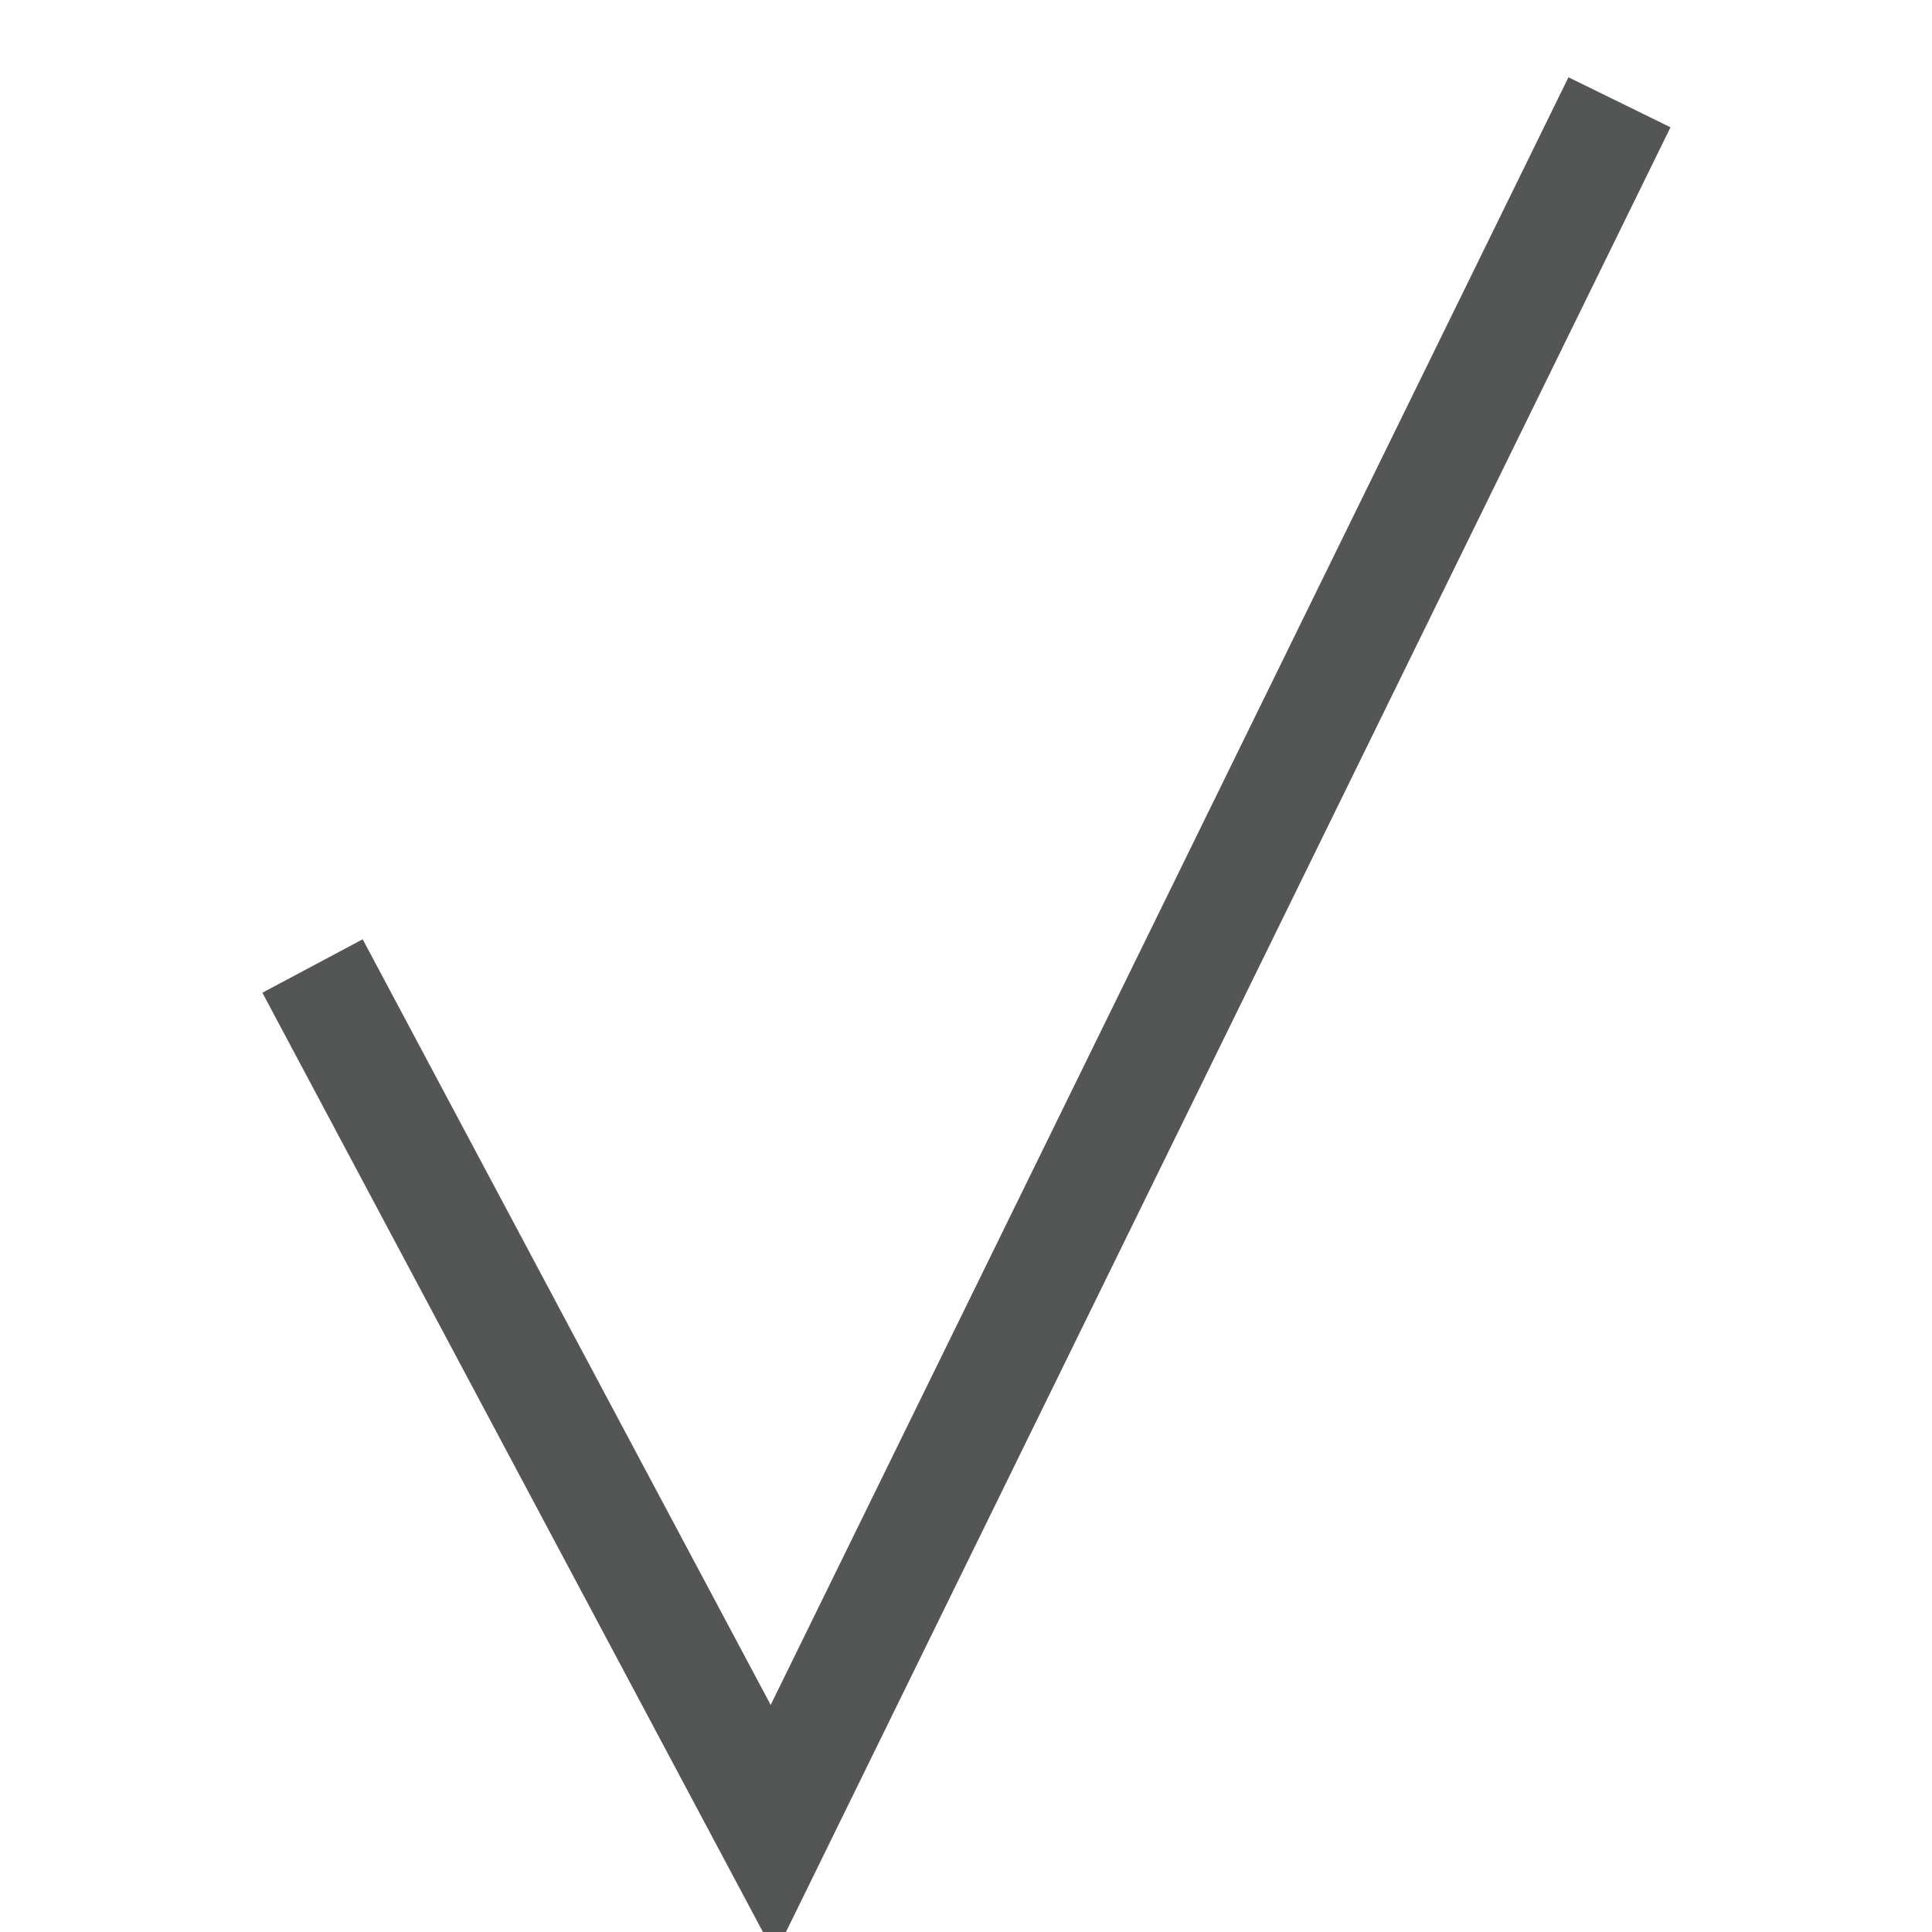
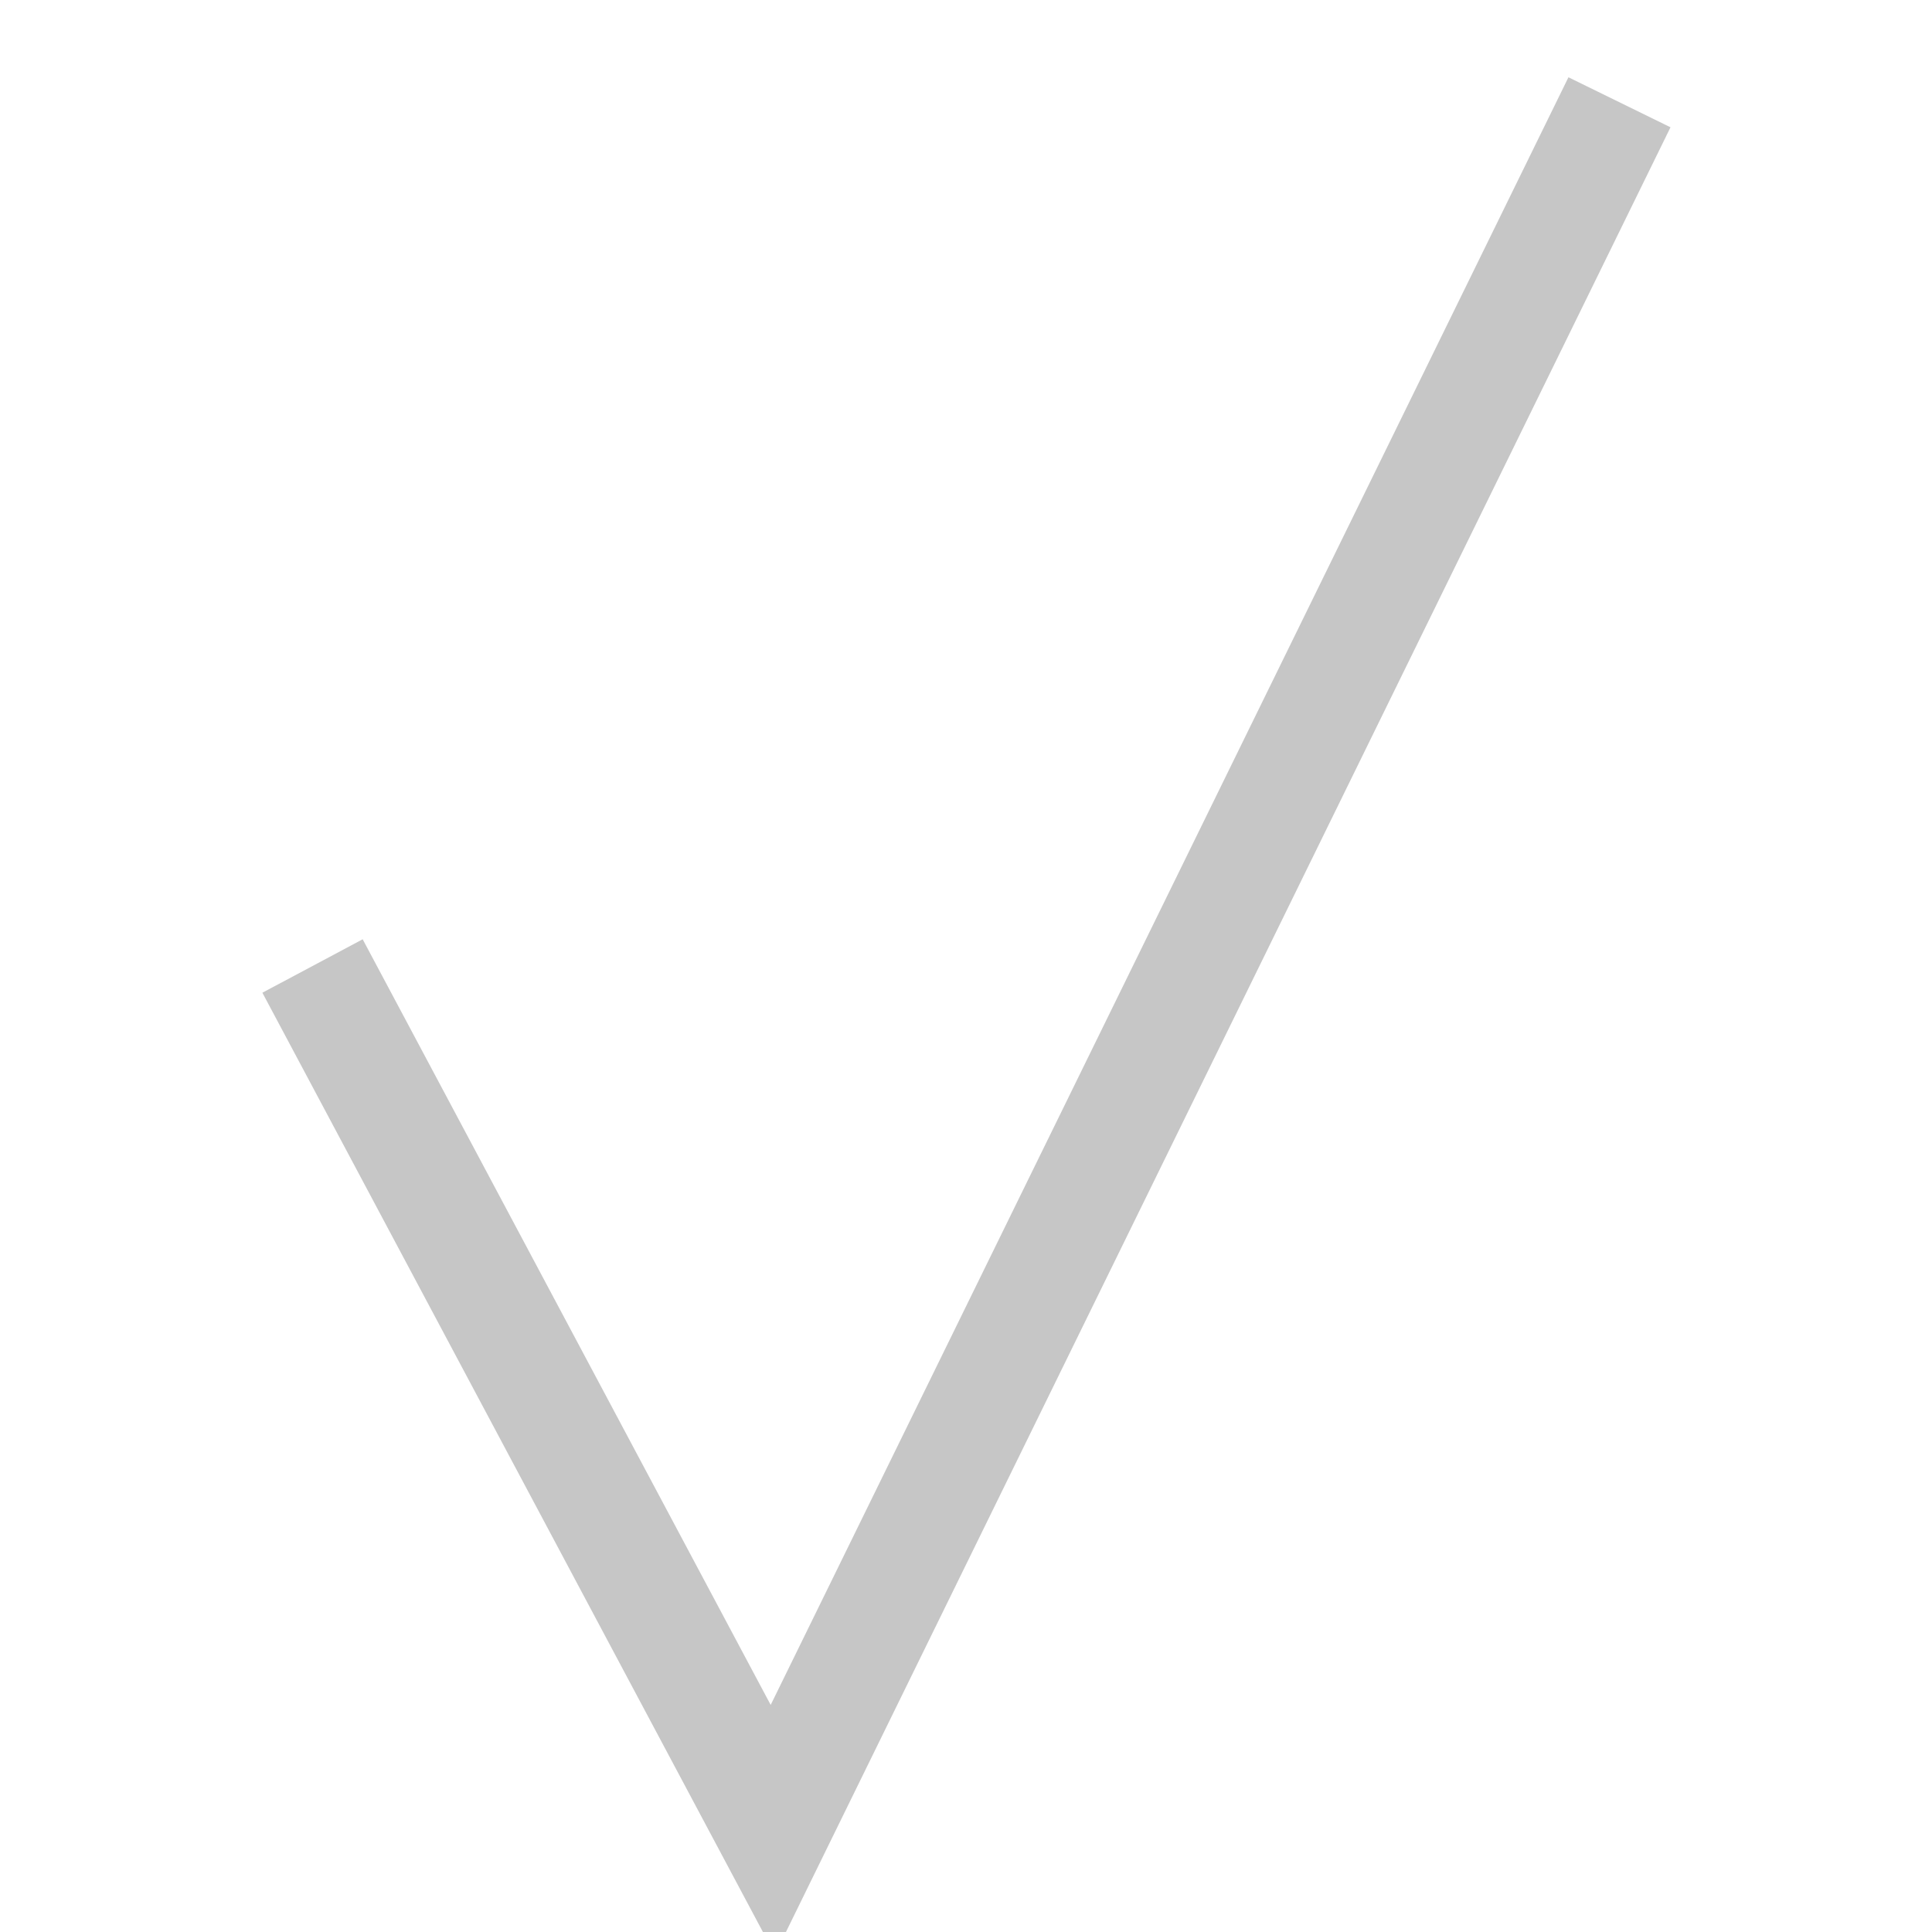
<svg xmlns="http://www.w3.org/2000/svg" version="1.1" id="icon_x5F_Deleat" x="0px" y="0px" viewBox="0 0 34 34" style="enable-background:new 0 0 34 34;" xml:space="preserve">
  <style type="text/css">
- 	.st0{fill:none;stroke:#535655;stroke-width:2;stroke-miterlimit:10;}
+ 	.st0{fill:none;stroke:#C6C6C6;stroke-width:2;stroke-miterlimit:10;}
</style>
  <polyline class="st0" points="28.5,1.8 13.6,32.2 5.5,17 " />
</svg>
